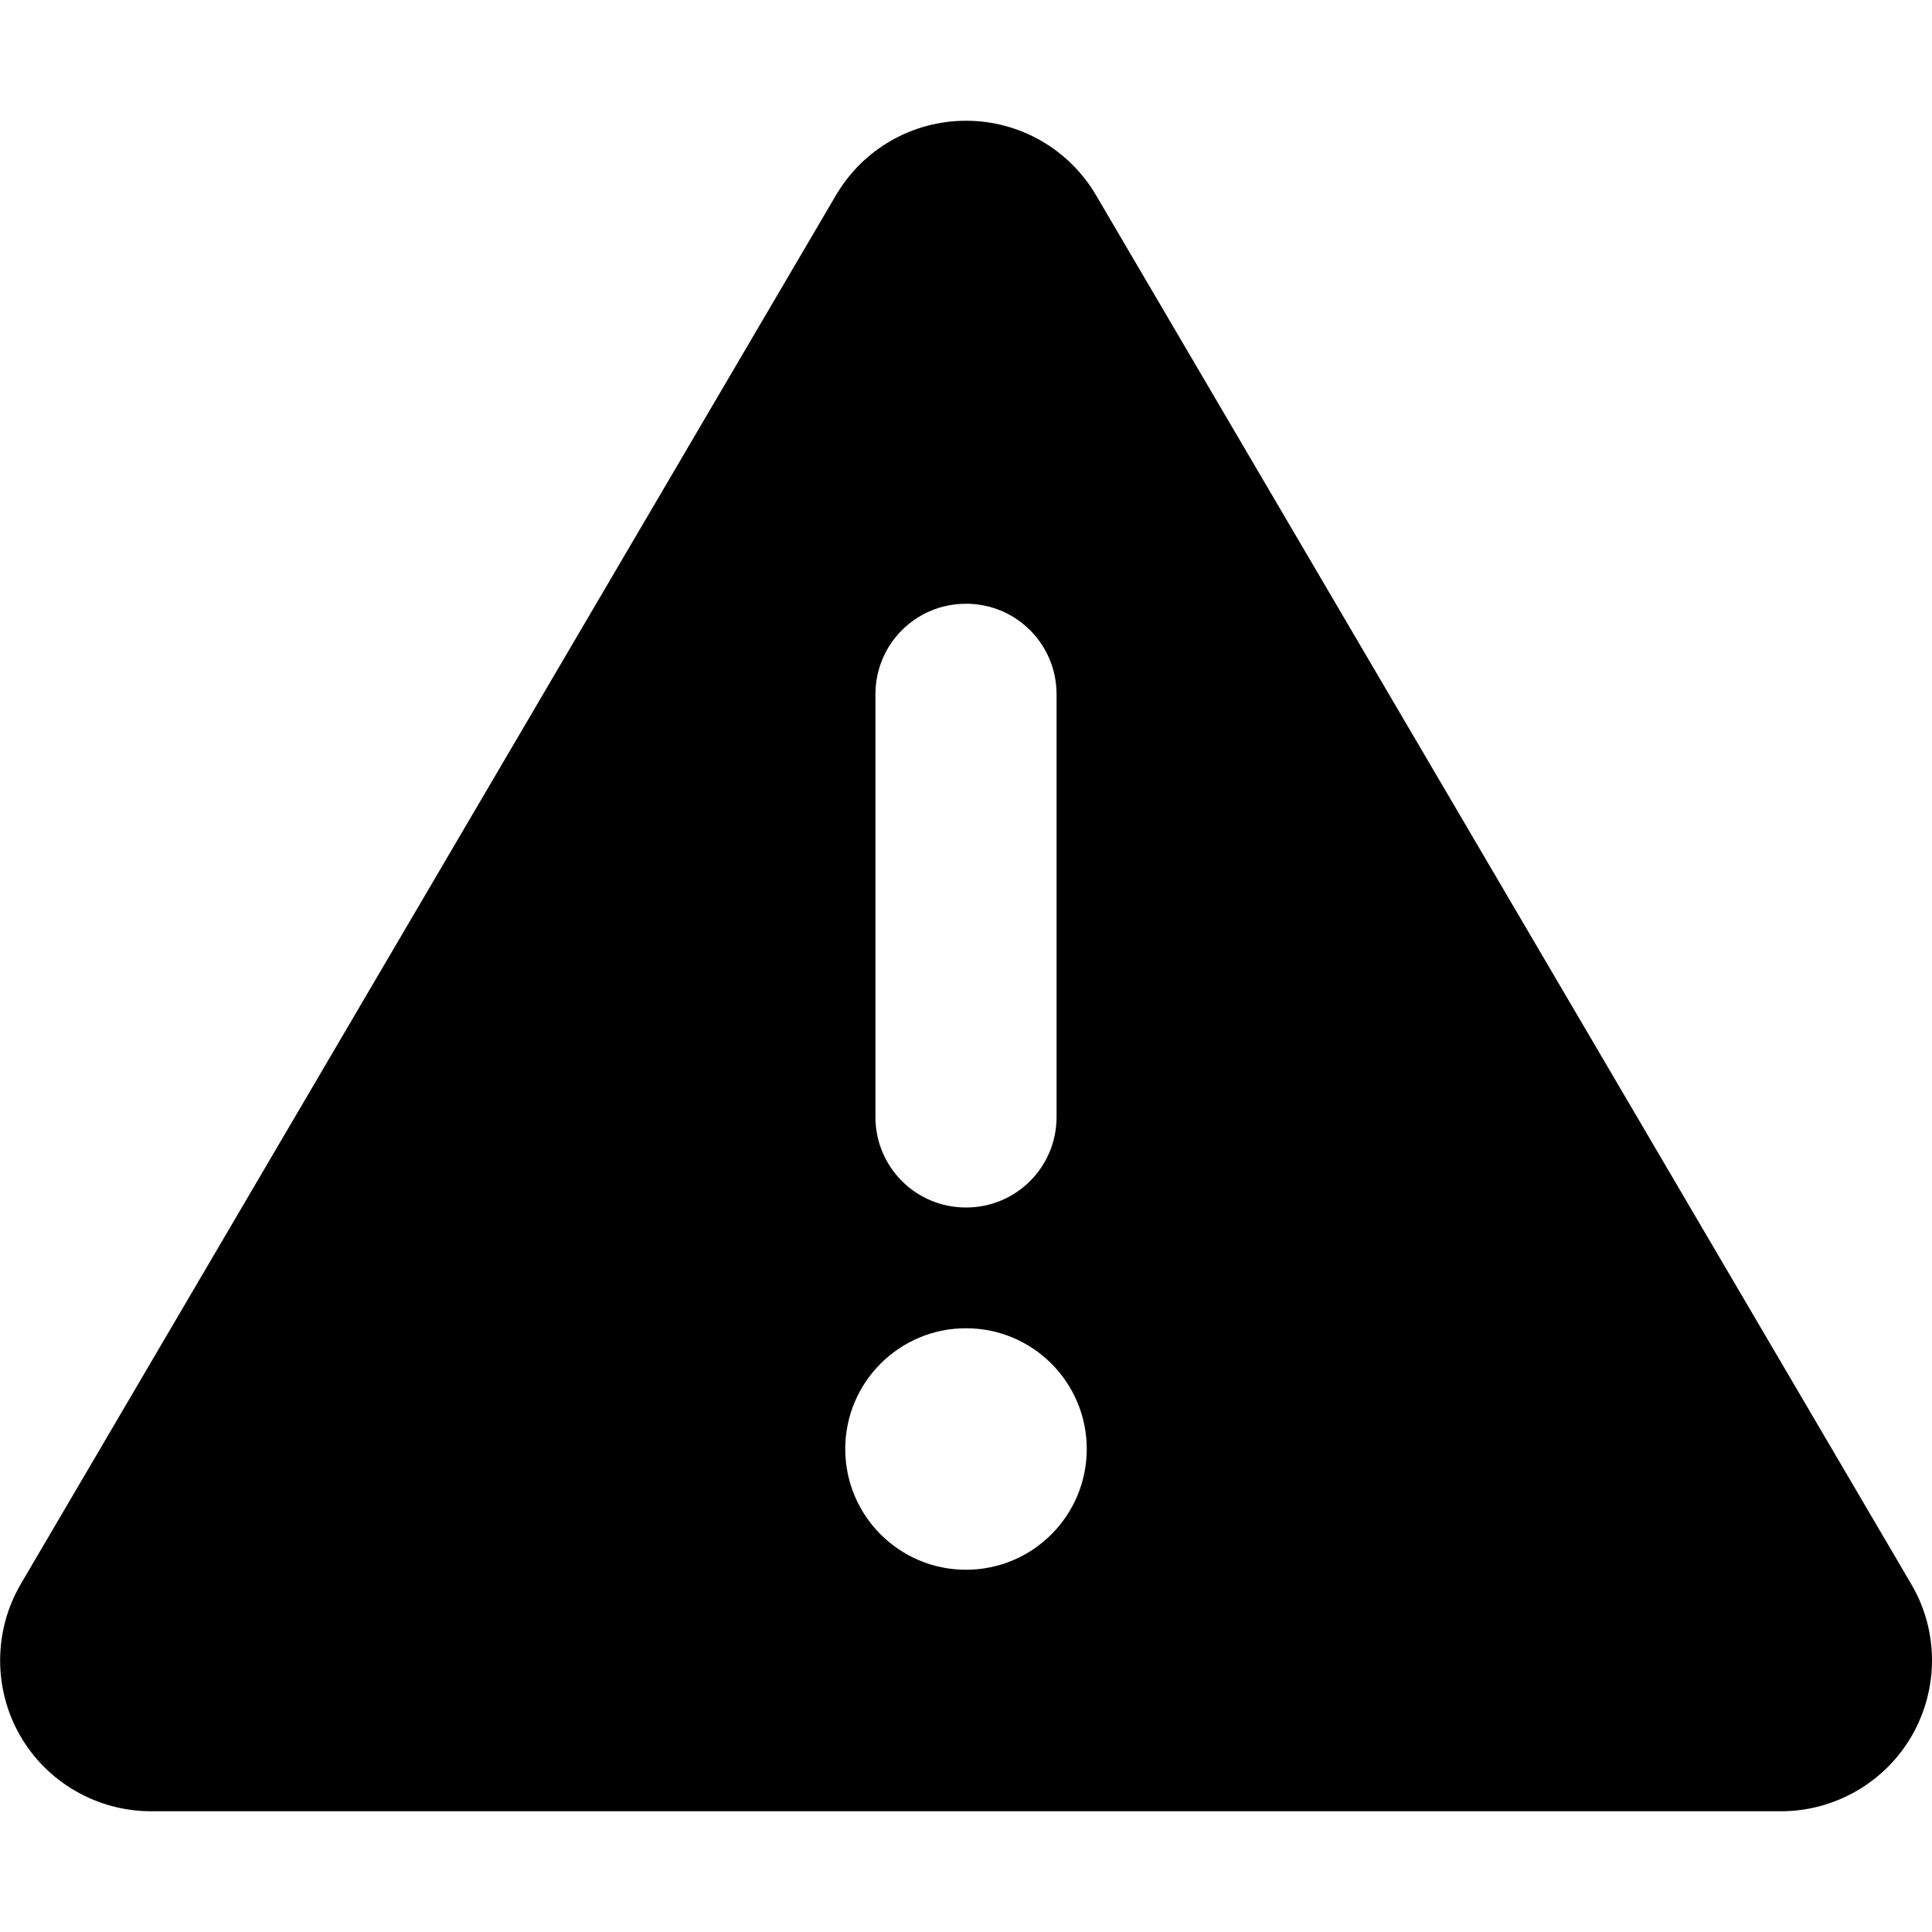
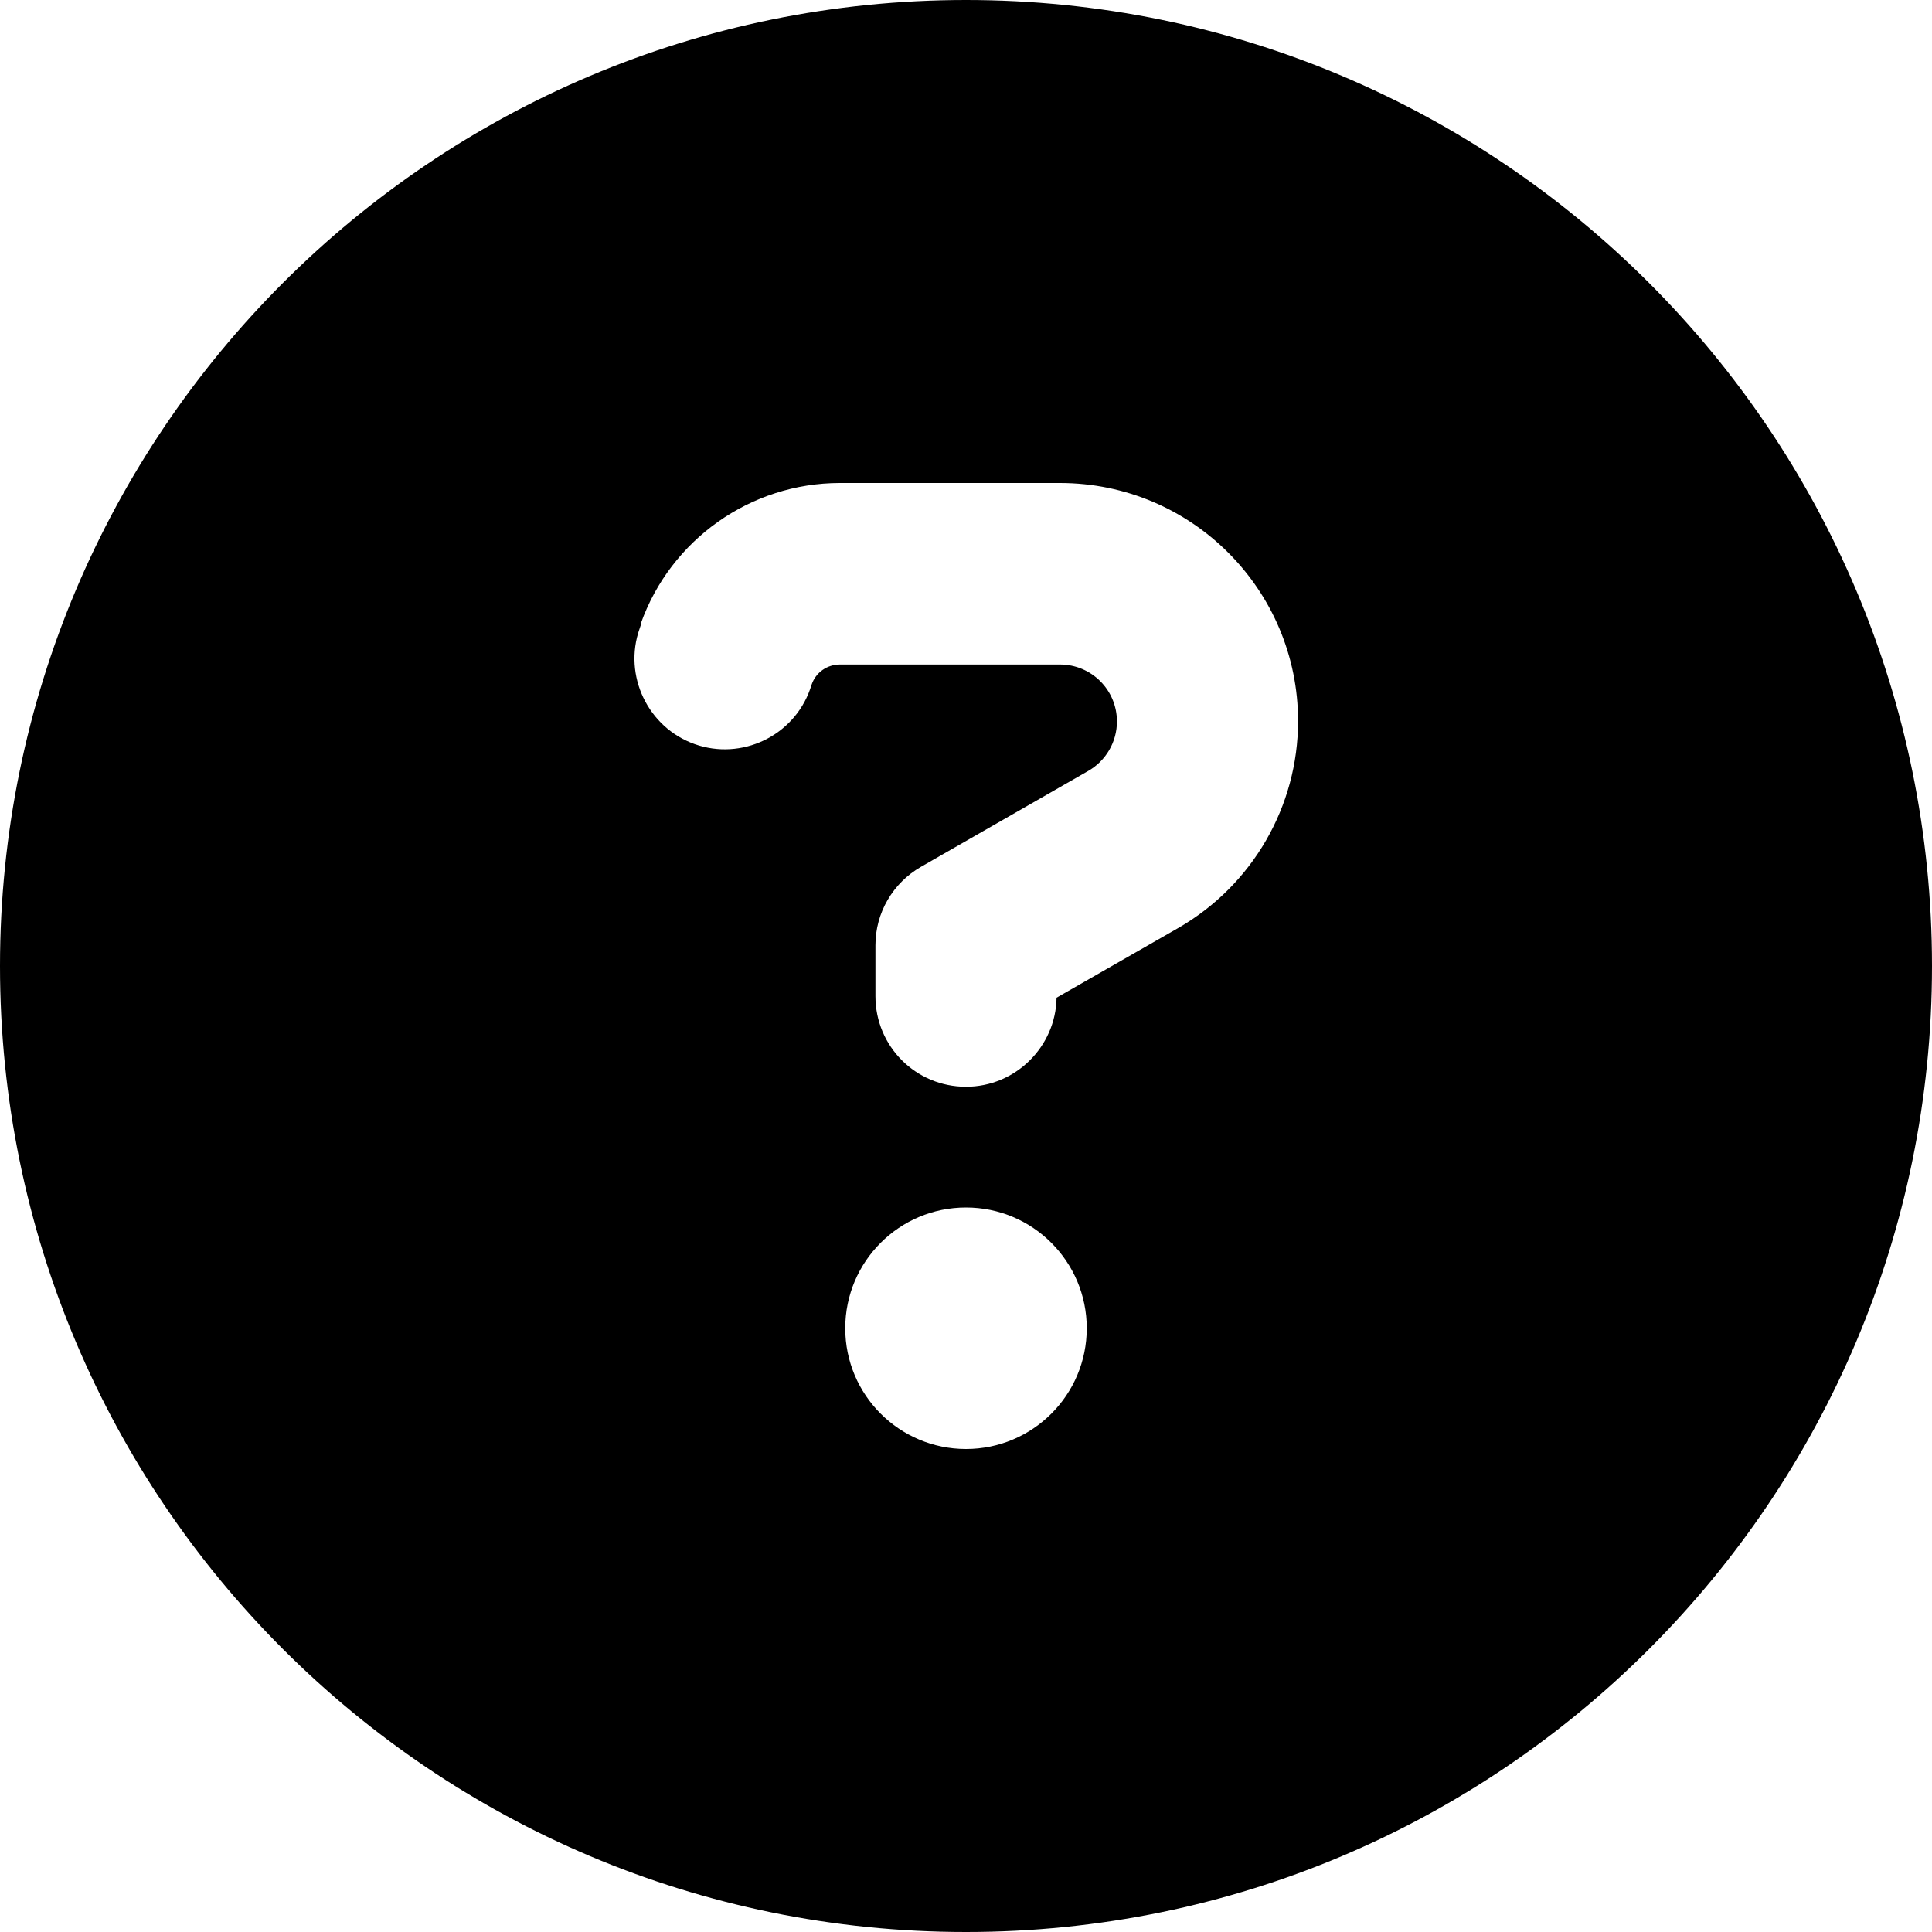
<svg xmlns="http://www.w3.org/2000/svg" viewBox="0 0 512 512">
-   <path d="M256 32c14.2 0 27.3 7.5 34.5 19.8l216 368c7.3 12.4 7.3 27.7 .2 40.1S486.3 480 472 480L40 480c-14.3 0-27.6-7.7-34.7-20.1s-7-27.8 .2-40.1l216-368C228.7 39.5 241.8 32 256 32zm0 128c-13.3 0-24 10.7-24 24l0 112c0 13.3 10.7 24 24 24s24-10.7 24-24l0-112c0-13.3-10.7-24-24-24zm32 224a32 32 0 1 0 -64 0 32 32 0 1 0 64 0z" />
+   <path d="M256 512A256 256 0 1 0 256 0a256 256 0 1 0 0 512zM169.8 165.3c7.9-22.3 29.1-37.3 52.8-37.3l58.3 0c34.9 0 63.1 28.3 63.1 63.1c0 22.6-12.1 43.5-31.7 54.8L280 264.4c-.2 13-10.9 23.6-24 23.6c-13.3 0-24-10.7-24-24l0-13.5c0-8.6 4.6-16.5 12.1-20.8l44.3-25.4c4.7-2.7 7.6-7.7 7.6-13.1c0-8.4-6.8-15.1-15.1-15.1l-58.3 0c-3.4 0-6.4 2.1-7.5 5.3l-.4 1.2c-4.4 12.5-18.2 19-30.6 14.6s-19-18.2-14.6-30.6l.4-1.2zM224 352a32 32 0 1 1 64 0 32 32 0 1 1 -64 0z" />
</svg>
